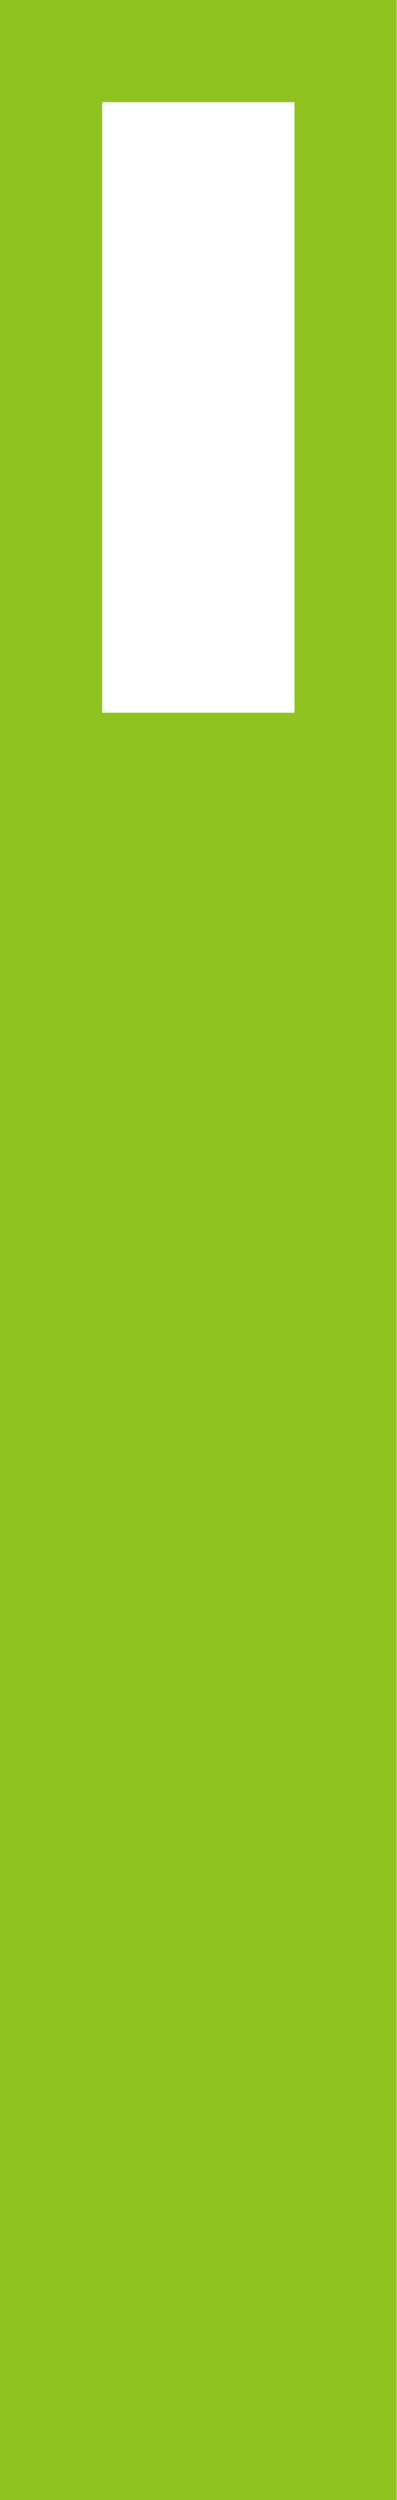
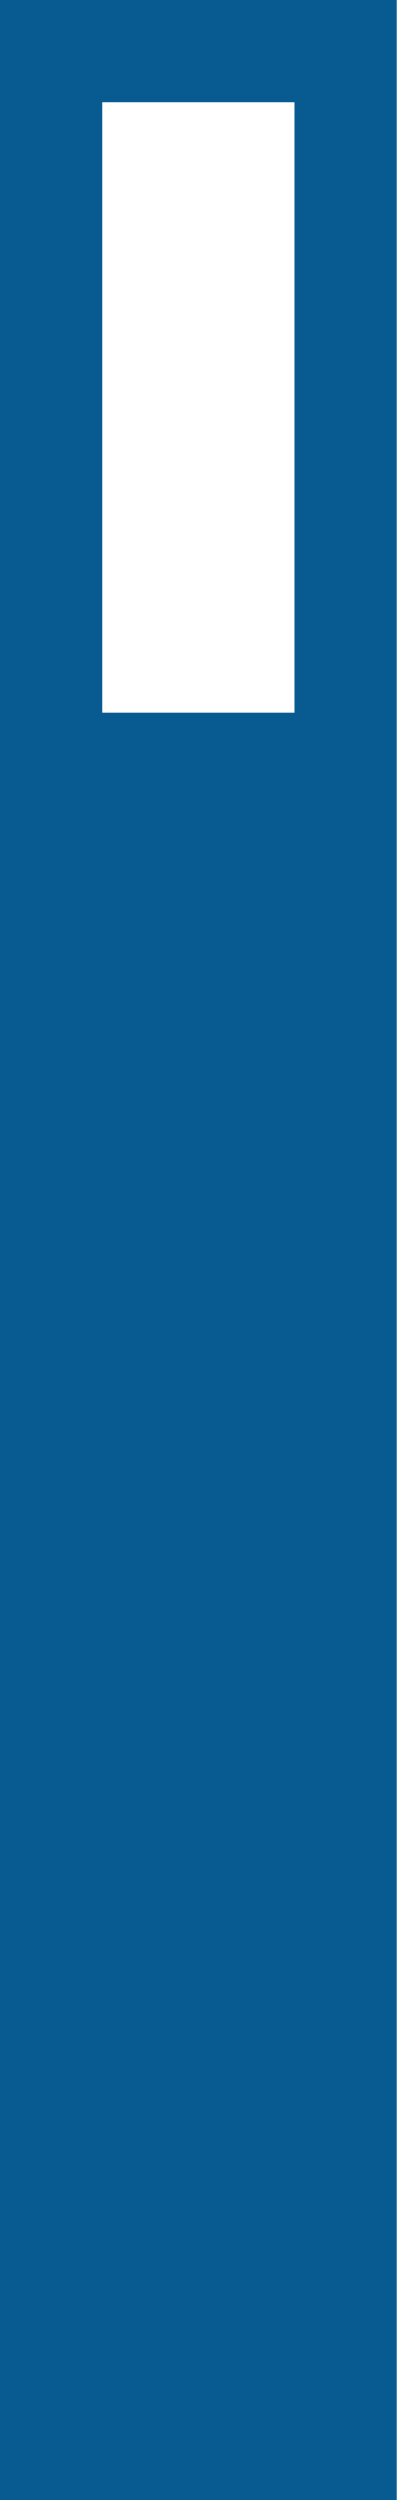
<svg xmlns="http://www.w3.org/2000/svg" viewBox="0 0 3.88 24.45">
  <defs>
-     <style>.cls-1{fill:none;stroke:#8fc31f;stroke-miterlimit:10;}.cls-2{fill:#8fc31f;}</style>
+     <style>.cls-1{fill:none;stroke:#075b91;stroke-miterlimit:10;}.cls-2{fill:#075b91;}</style>
  </defs>
  <g id="レイヤー_2" data-name="レイヤー 2">
    <g id="レイヤー_1-2" data-name="レイヤー 1">
      <rect class="cls-1" x="0.5" y="0.5" width="2.88" height="23.45" />
      <rect class="cls-2" x="0.5" y="6.97" width="2.88" height="16.98" />
    </g>
  </g>
</svg>
